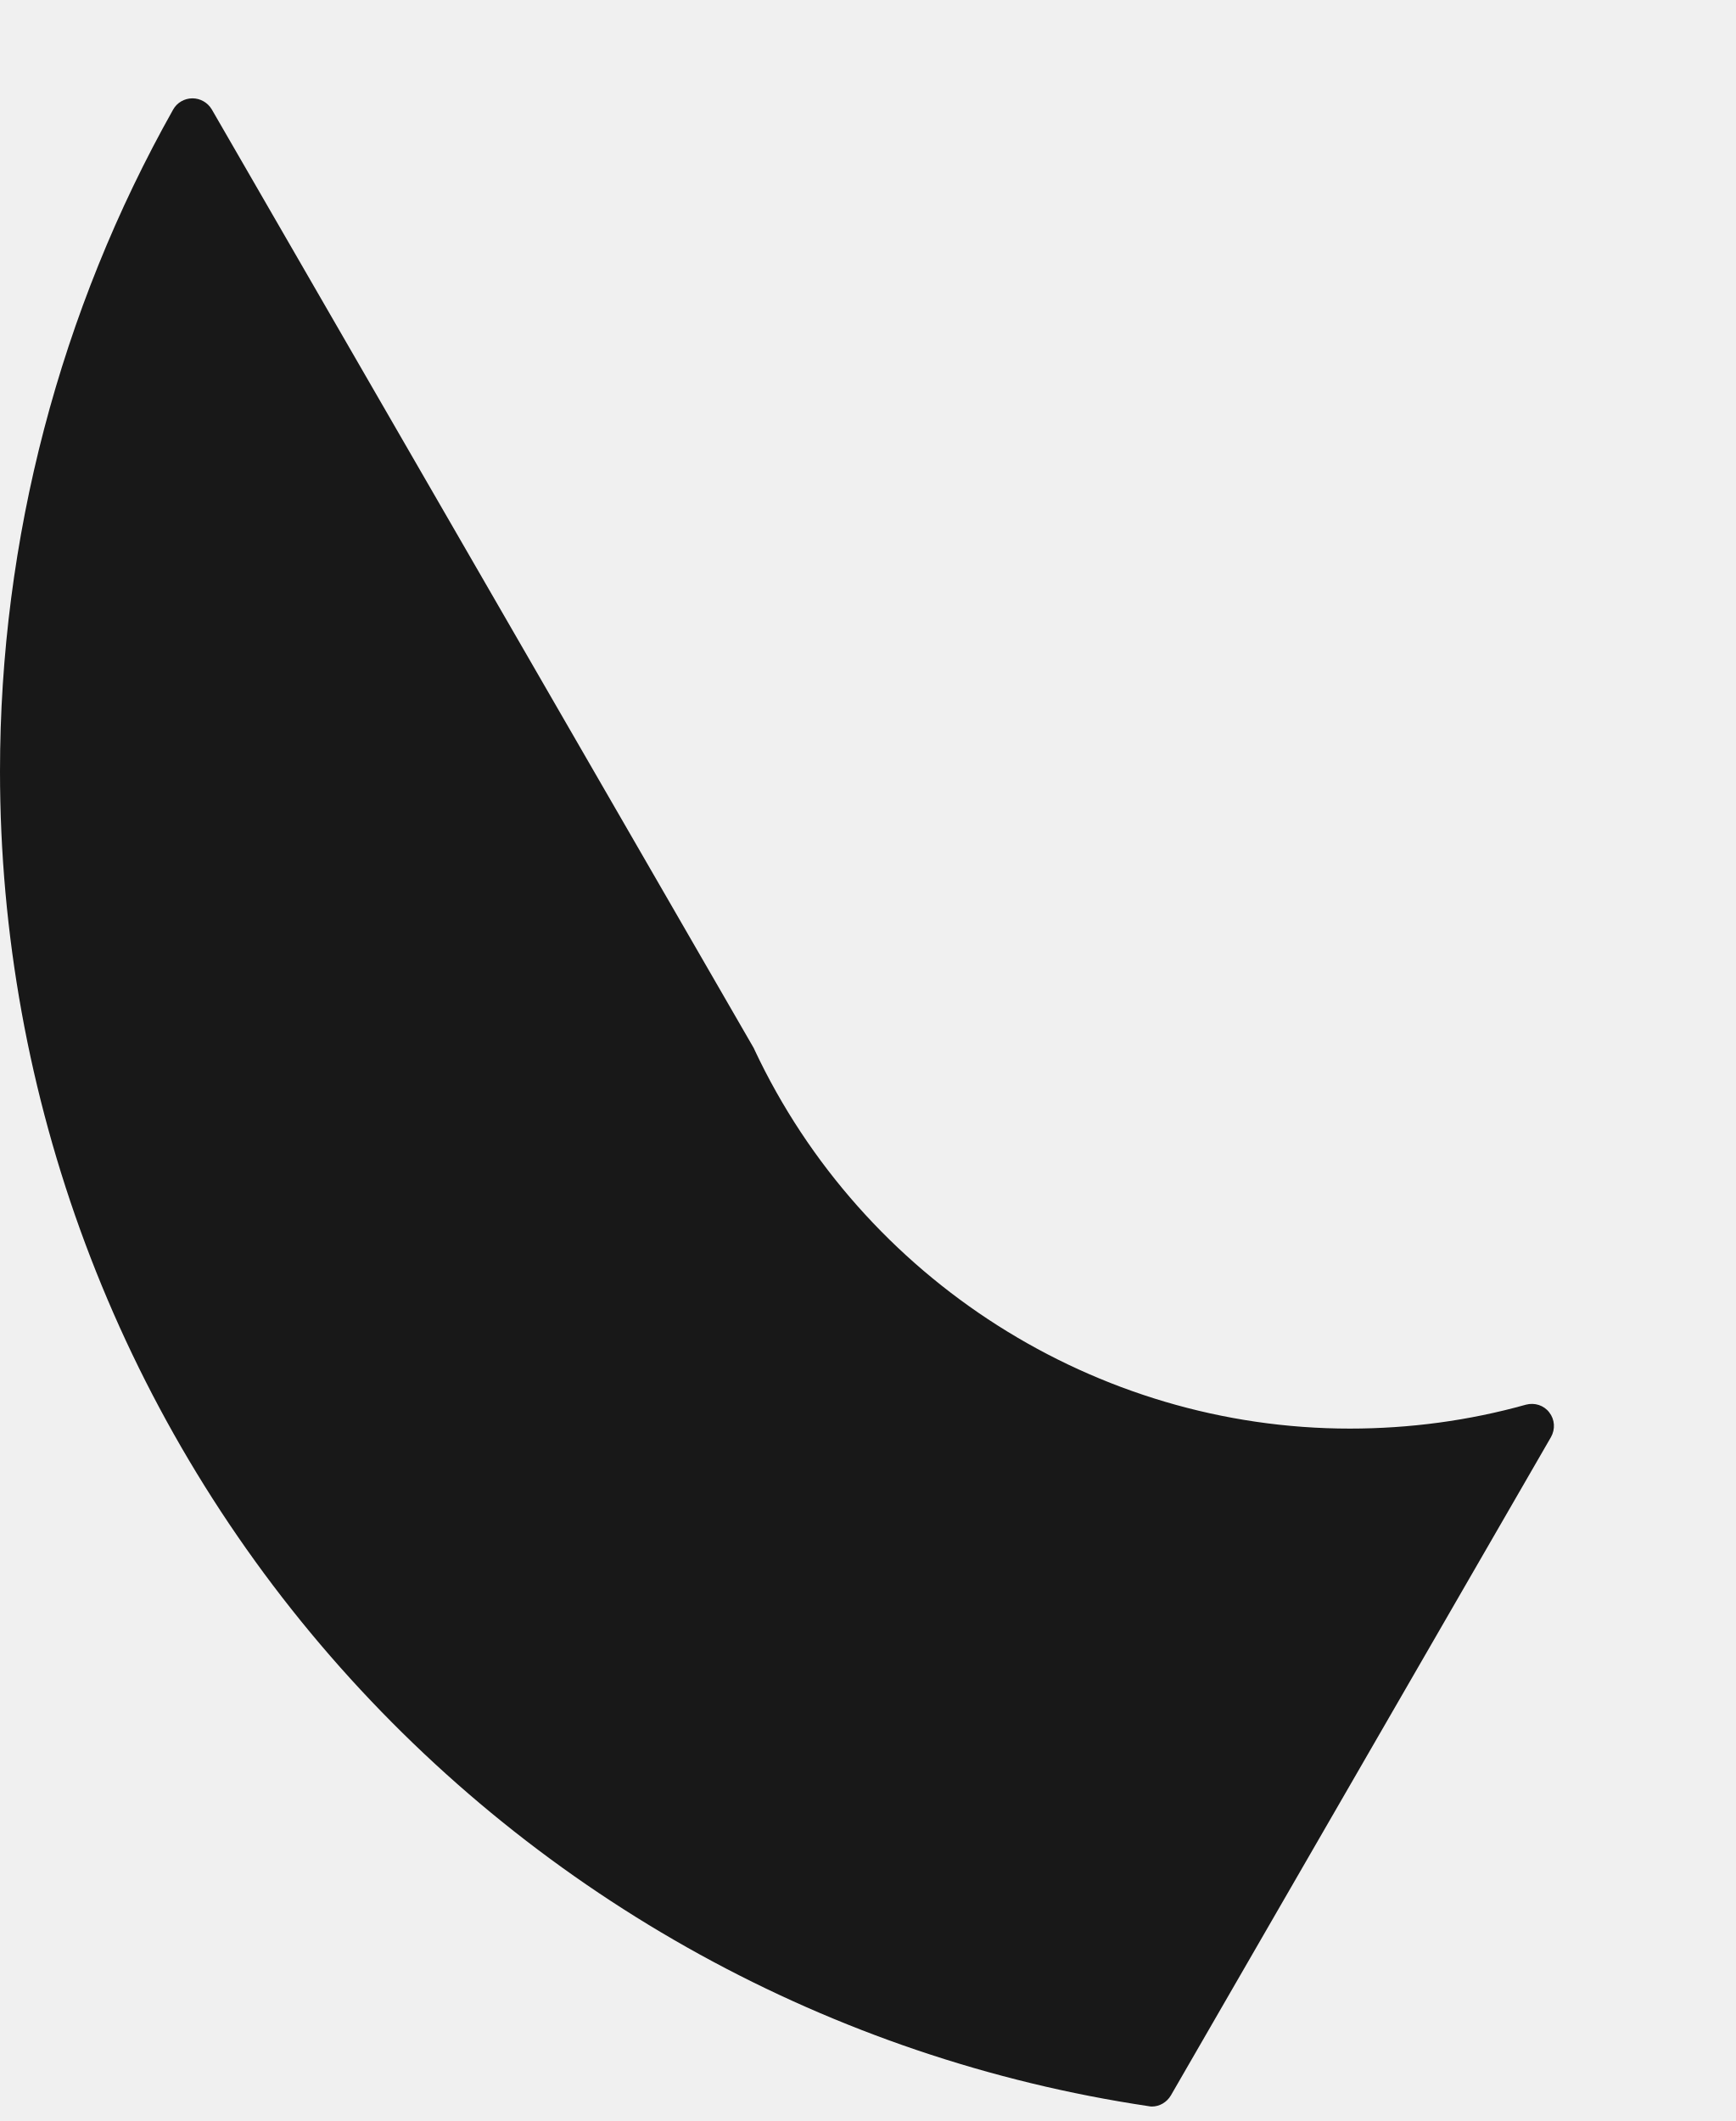
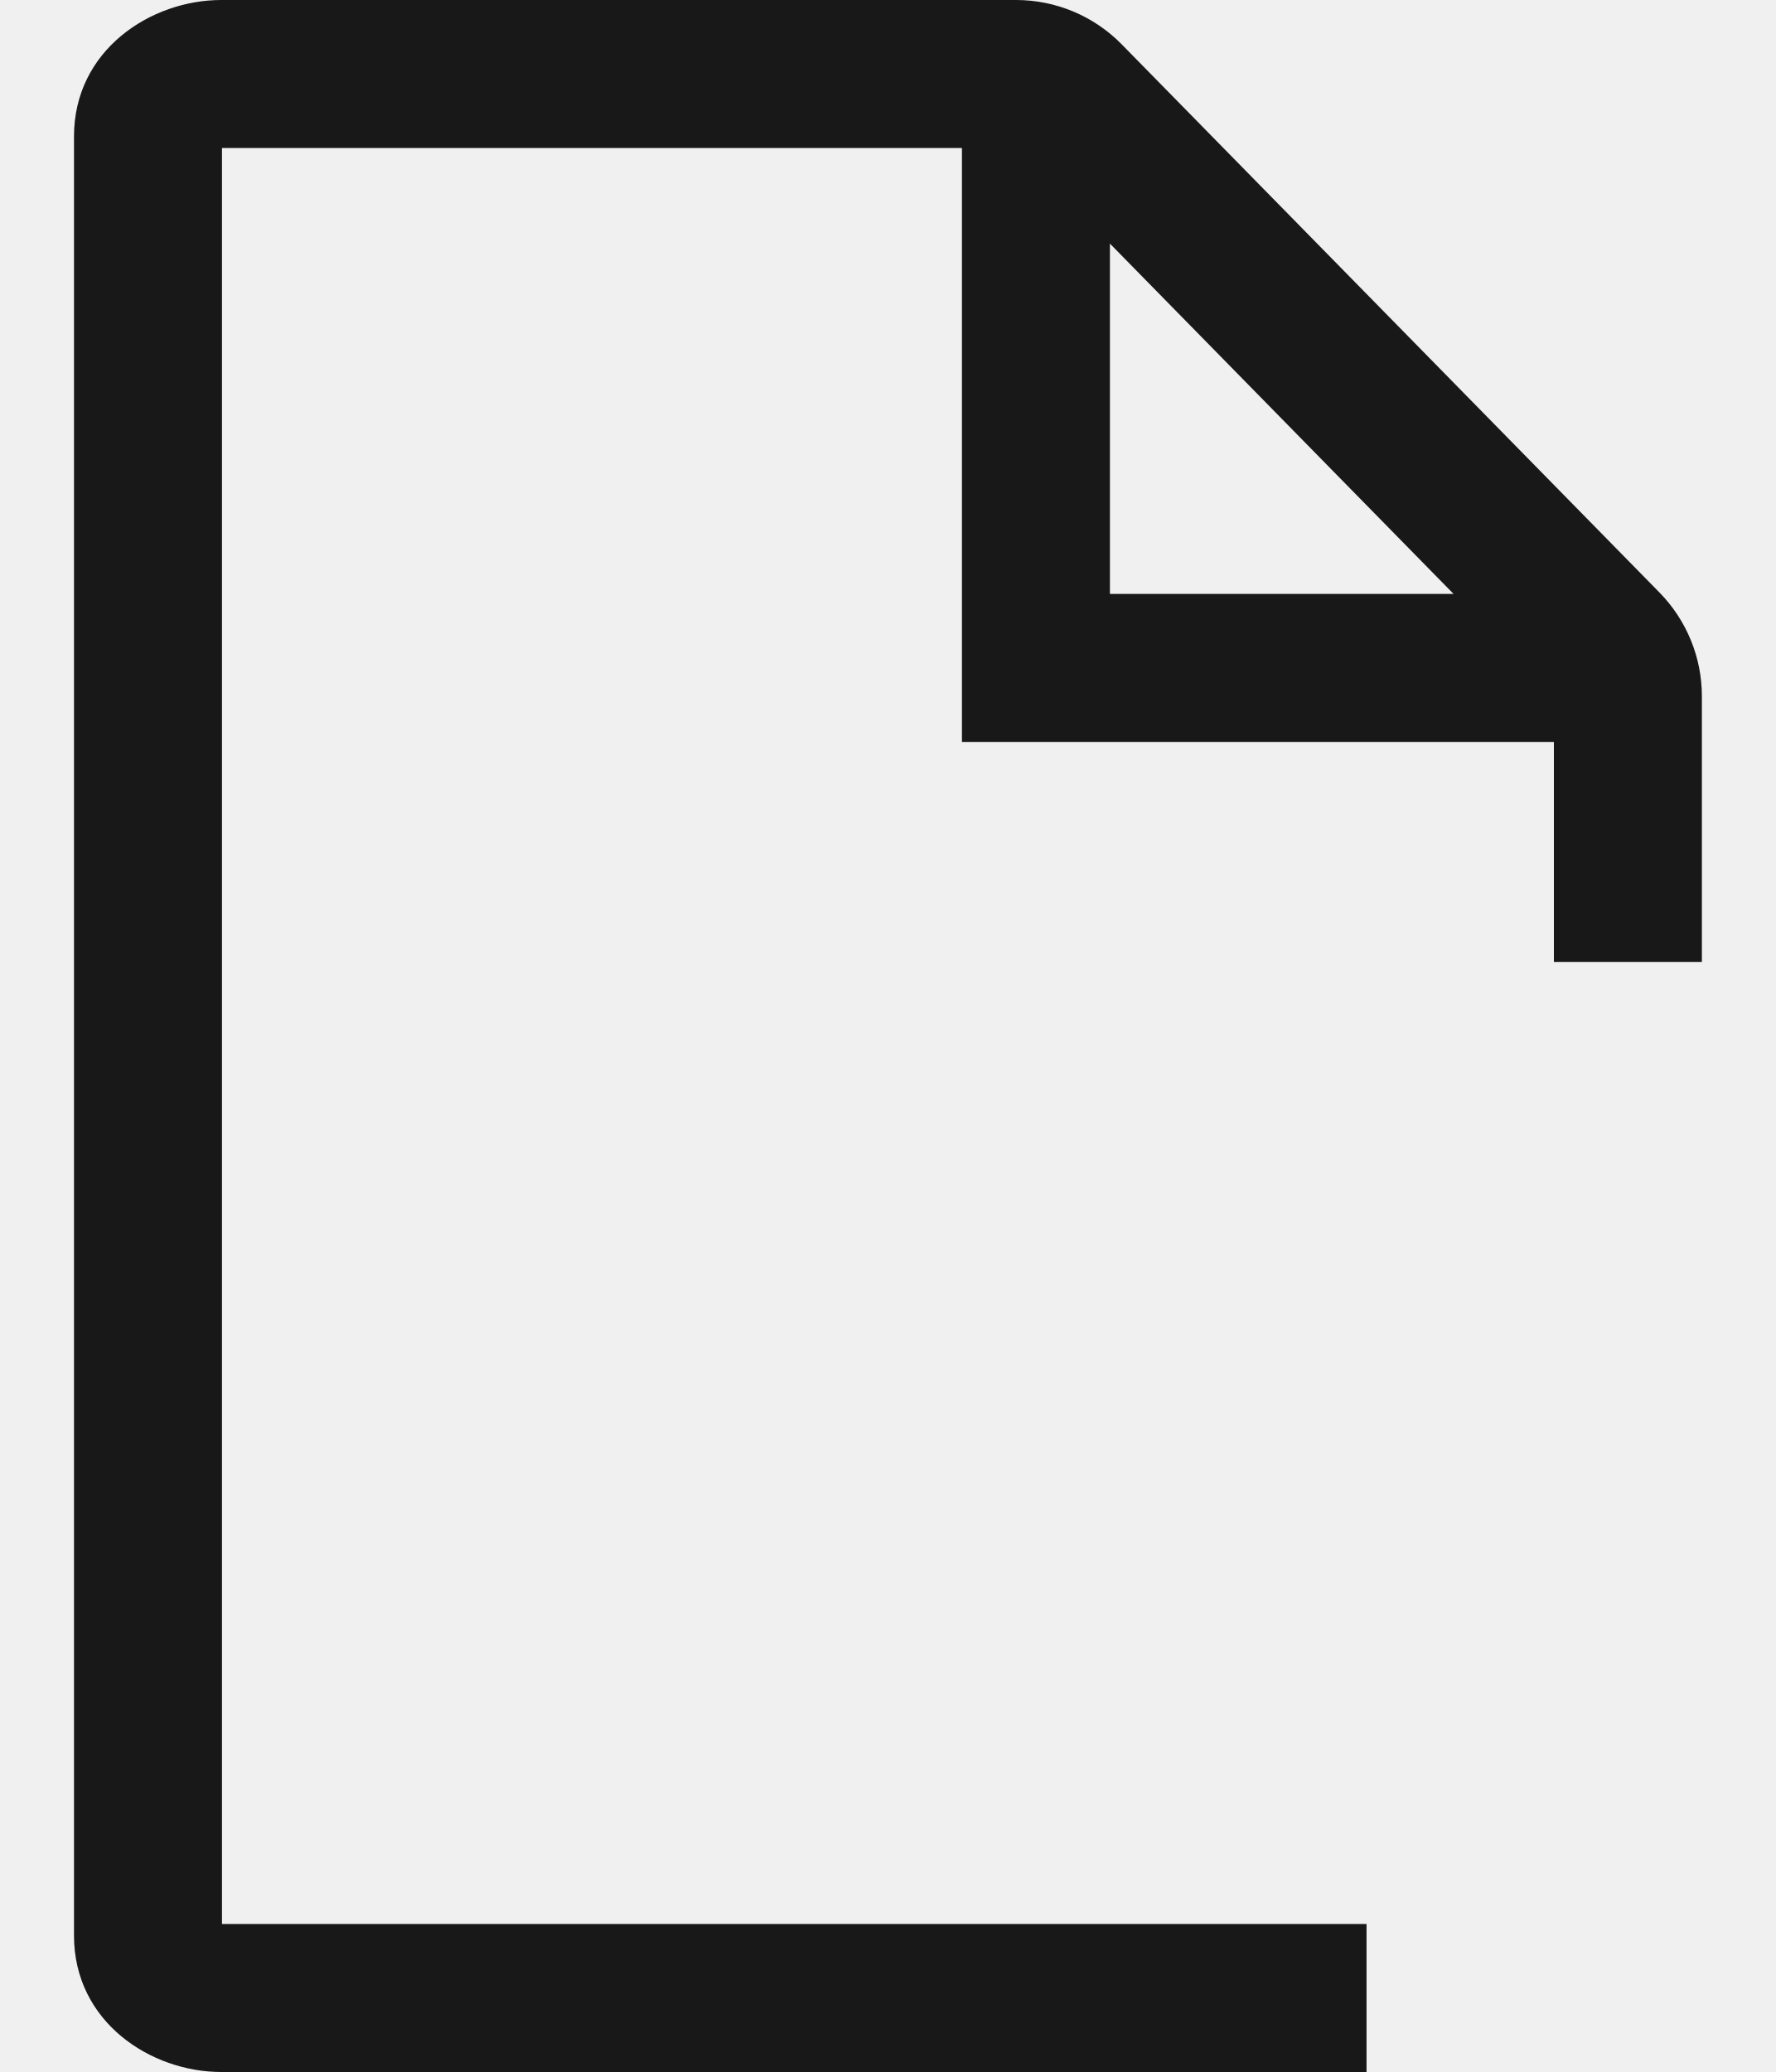
- <svg xmlns="http://www.w3.org/2000/svg" version="1.1" width="9px" height="11px">
+ <svg xmlns="http://www.w3.org/2000/svg" version="1.1" width="12px" height="14px">
  <defs>
    <pattern id="BGPattern" patternUnits="userSpaceOnUse" alignment="0 0" imageRepeat="None" />
-     <mask fill="white" id="Clip390">
-       <path d="M 8.043 7.453  C 8.066 7.412  8.063 7.362  8.034 7.325  C 8.006 7.288  7.958 7.273  7.913 7.285  C 7.617 7.368  7.309 7.409  7 7.409  C 5.685 7.409  4.474 6.638  3.913 5.445  C 3.912 5.442  3.91 5.439  3.909 5.436  L 1.098 0.567  C 1.077 0.532  1.039 0.51  0.998 0.51  C 0.957 0.51  0.918 0.532  0.898 0.568  C 0.311 1.611  0 2.798  0 4  C 0 5.688  0.609 7.318  1.714 8.59  C 2.808 9.849  4.314 10.678  5.956 10.923  C 5.961 10.924  5.967 10.925  5.973 10.925  C 6.013 10.925  6.051 10.903  6.072 10.867  L 8.043 7.453  Z " fill-rule="evenodd" />
+     <mask fill="white" id="Clip629">
+       <path d="M 6.5 1  L 1.5 1  L 1.5 13  L 9.234 13  L 9.234 14  L 1.495 14  C 1.02 14  0.5 13.663  0.5 13.078  L 0.5 0.922  C 0.5 0.337  1.02 0  1.495 0  L 6.866 0  C 7.134 0  7.392 0.108  7.58 0.3  L 11.214 4.004  C 11.397 4.191  11.5 4.442  11.5 4.704  L 11.5 6.5  L 10.5 6.5  L 10.5 5.013  L 6.5 5.013  L 6.5 1  Z M 7.5 1.646  L 7.5 4.013  L 9.822 4.013  L 7.5 1.646  Z " fill-rule="evenodd" />
    </mask>
  </defs>
-   <g transform="matrix(1 0 0 1 -6 -780 )">
-     <path d="M 8.043 7.453  C 8.066 7.412  8.063 7.362  8.034 7.325  C 8.006 7.288  7.958 7.273  7.913 7.285  C 7.617 7.368  7.309 7.409  7 7.409  C 5.685 7.409  4.474 6.638  3.913 5.445  C 3.912 5.442  3.91 5.439  3.909 5.436  L 1.098 0.567  C 1.077 0.532  1.039 0.51  0.998 0.51  C 0.957 0.51  0.918 0.532  0.898 0.568  C 0.311 1.611  0 2.798  0 4  C 0 5.688  0.609 7.318  1.714 8.59  C 2.808 9.849  4.314 10.678  5.956 10.923  C 5.961 10.924  5.967 10.925  5.973 10.925  C 6.013 10.925  6.051 10.903  6.072 10.867  L 8.043 7.453  Z " fill-rule="nonzero" fill="rgba(0, 0, 0, 0.898)" stroke="none" transform="matrix(1 0 0 1 6 780 )" class="fill" />
-     <path d="M 8.043 7.453  C 8.066 7.412  8.063 7.362  8.034 7.325  C 8.006 7.288  7.958 7.273  7.913 7.285  C 7.617 7.368  7.309 7.409  7 7.409  C 5.685 7.409  4.474 6.638  3.913 5.445  C 3.912 5.442  3.91 5.439  3.909 5.436  L 1.098 0.567  C 1.077 0.532  1.039 0.51  0.998 0.51  C 0.957 0.51  0.918 0.532  0.898 0.568  C 0.311 1.611  0 2.798  0 4  C 0 5.688  0.609 7.318  1.714 8.59  C 2.808 9.849  4.314 10.678  5.956 10.923  C 5.961 10.924  5.967 10.925  5.973 10.925  C 6.013 10.925  6.051 10.903  6.072 10.867  L 8.043 7.453  Z " stroke-width="0" stroke-dasharray="0" stroke="rgba(255, 255, 255, 0)" fill="none" transform="matrix(1 0 0 1 6 780 )" class="stroke" mask="url(#Clip390)" />
+   <g transform="matrix(1 0 0 1 -629 -242 )">
+     <path d="M 6.5 1  L 1.5 1  L 1.5 13  L 9.234 13  L 9.234 14  L 1.495 14  C 1.02 14  0.5 13.663  0.5 13.078  L 0.5 0.922  C 0.5 0.337  1.02 0  1.495 0  L 6.866 0  C 7.134 0  7.392 0.108  7.58 0.3  L 11.214 4.004  C 11.397 4.191  11.5 4.442  11.5 4.704  L 11.5 6.5  L 10.5 6.5  L 10.5 5.013  L 6.5 5.013  L 6.5 1  Z M 7.5 1.646  L 7.5 4.013  L 9.822 4.013  L 7.5 1.646  Z " fill-rule="nonzero" fill="rgba(0, 0, 0, 0.898)" stroke="none" transform="matrix(1 0 0 1 629 242 )" class="fill" />
+     <path d="M 6.5 1  L 1.5 1  L 1.5 13  L 9.234 13  L 9.234 14  L 1.495 14  C 1.02 14  0.5 13.663  0.5 13.078  L 0.5 0.922  C 0.5 0.337  1.02 0  1.495 0  L 6.866 0  C 7.134 0  7.392 0.108  7.58 0.3  L 11.214 4.004  C 11.397 4.191  11.5 4.442  11.5 4.704  L 11.5 6.5  L 10.5 6.5  L 10.5 5.013  L 6.5 5.013  L 6.5 1  Z " stroke-width="0" stroke-dasharray="0" stroke="rgba(255, 255, 255, 0)" fill="none" transform="matrix(1 0 0 1 629 242 )" class="stroke" mask="url(#Clip629)" />
+     <path d="M 7.5 1.646  L 7.5 4.013  L 9.822 4.013  L 7.5 1.646  Z " stroke-width="0" stroke-dasharray="0" stroke="rgba(255, 255, 255, 0)" fill="none" transform="matrix(1 0 0 1 629 242 )" class="stroke" mask="url(#Clip629)" />
  </g>
</svg>
